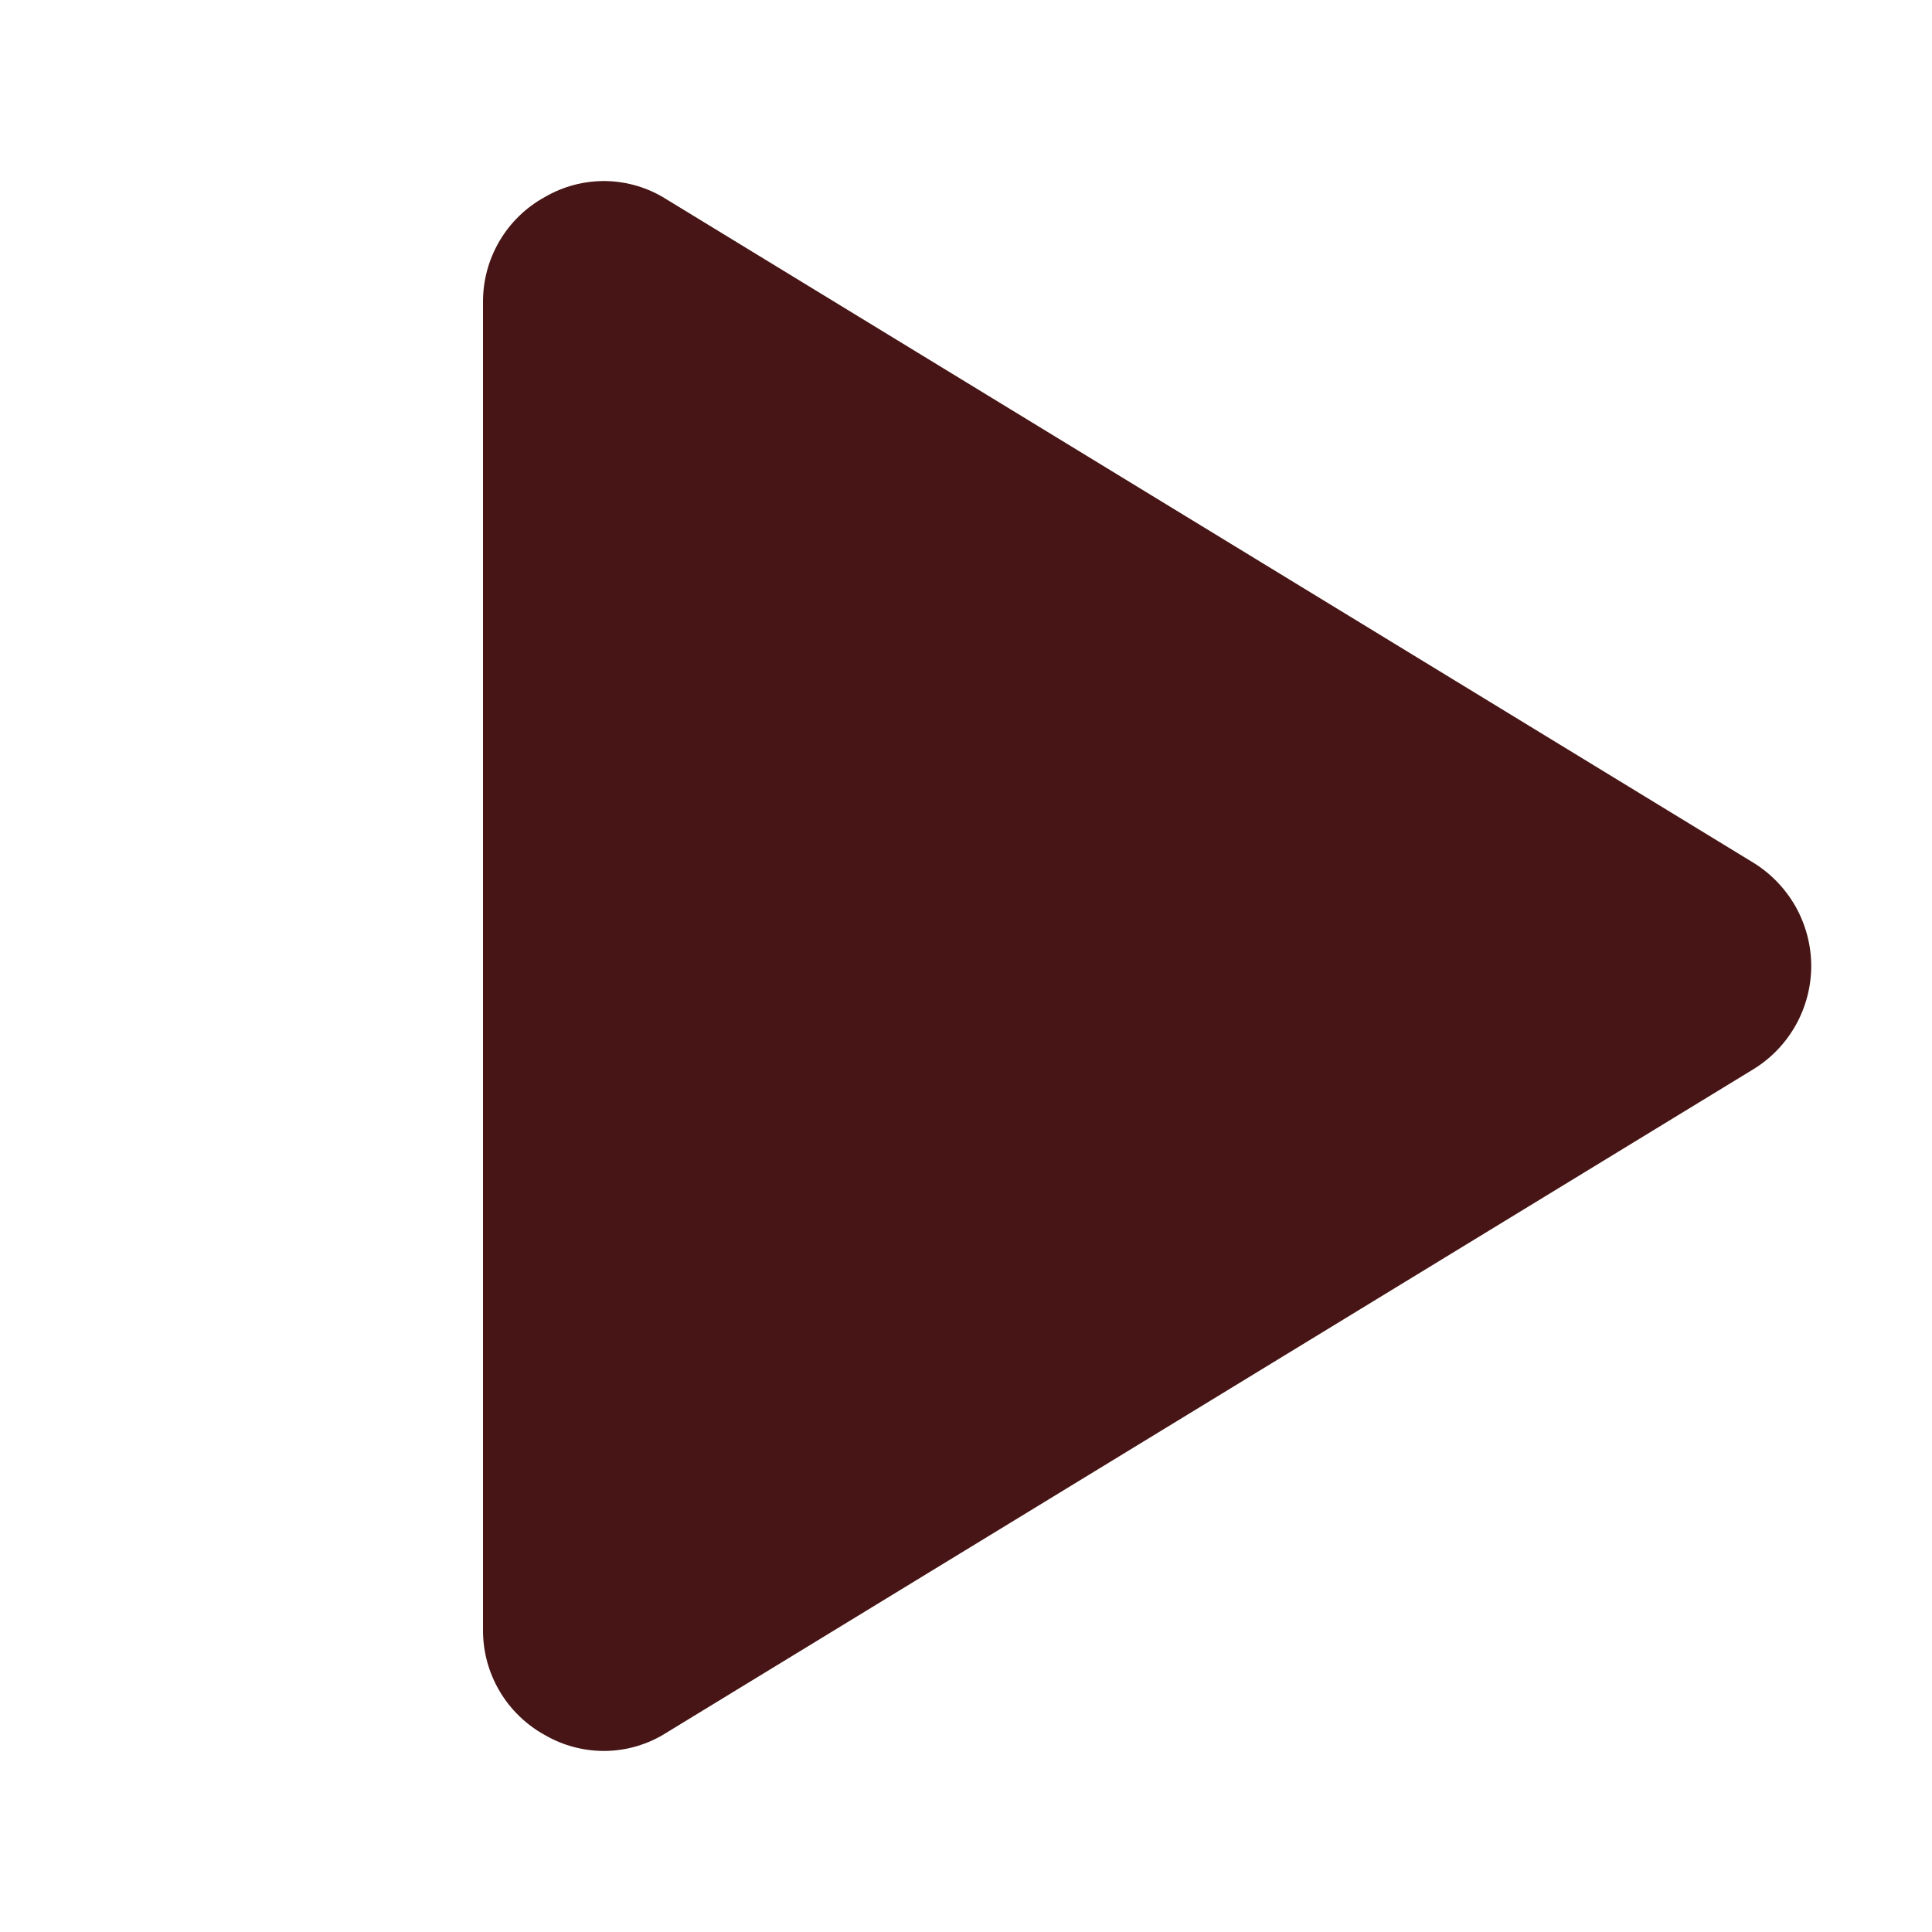
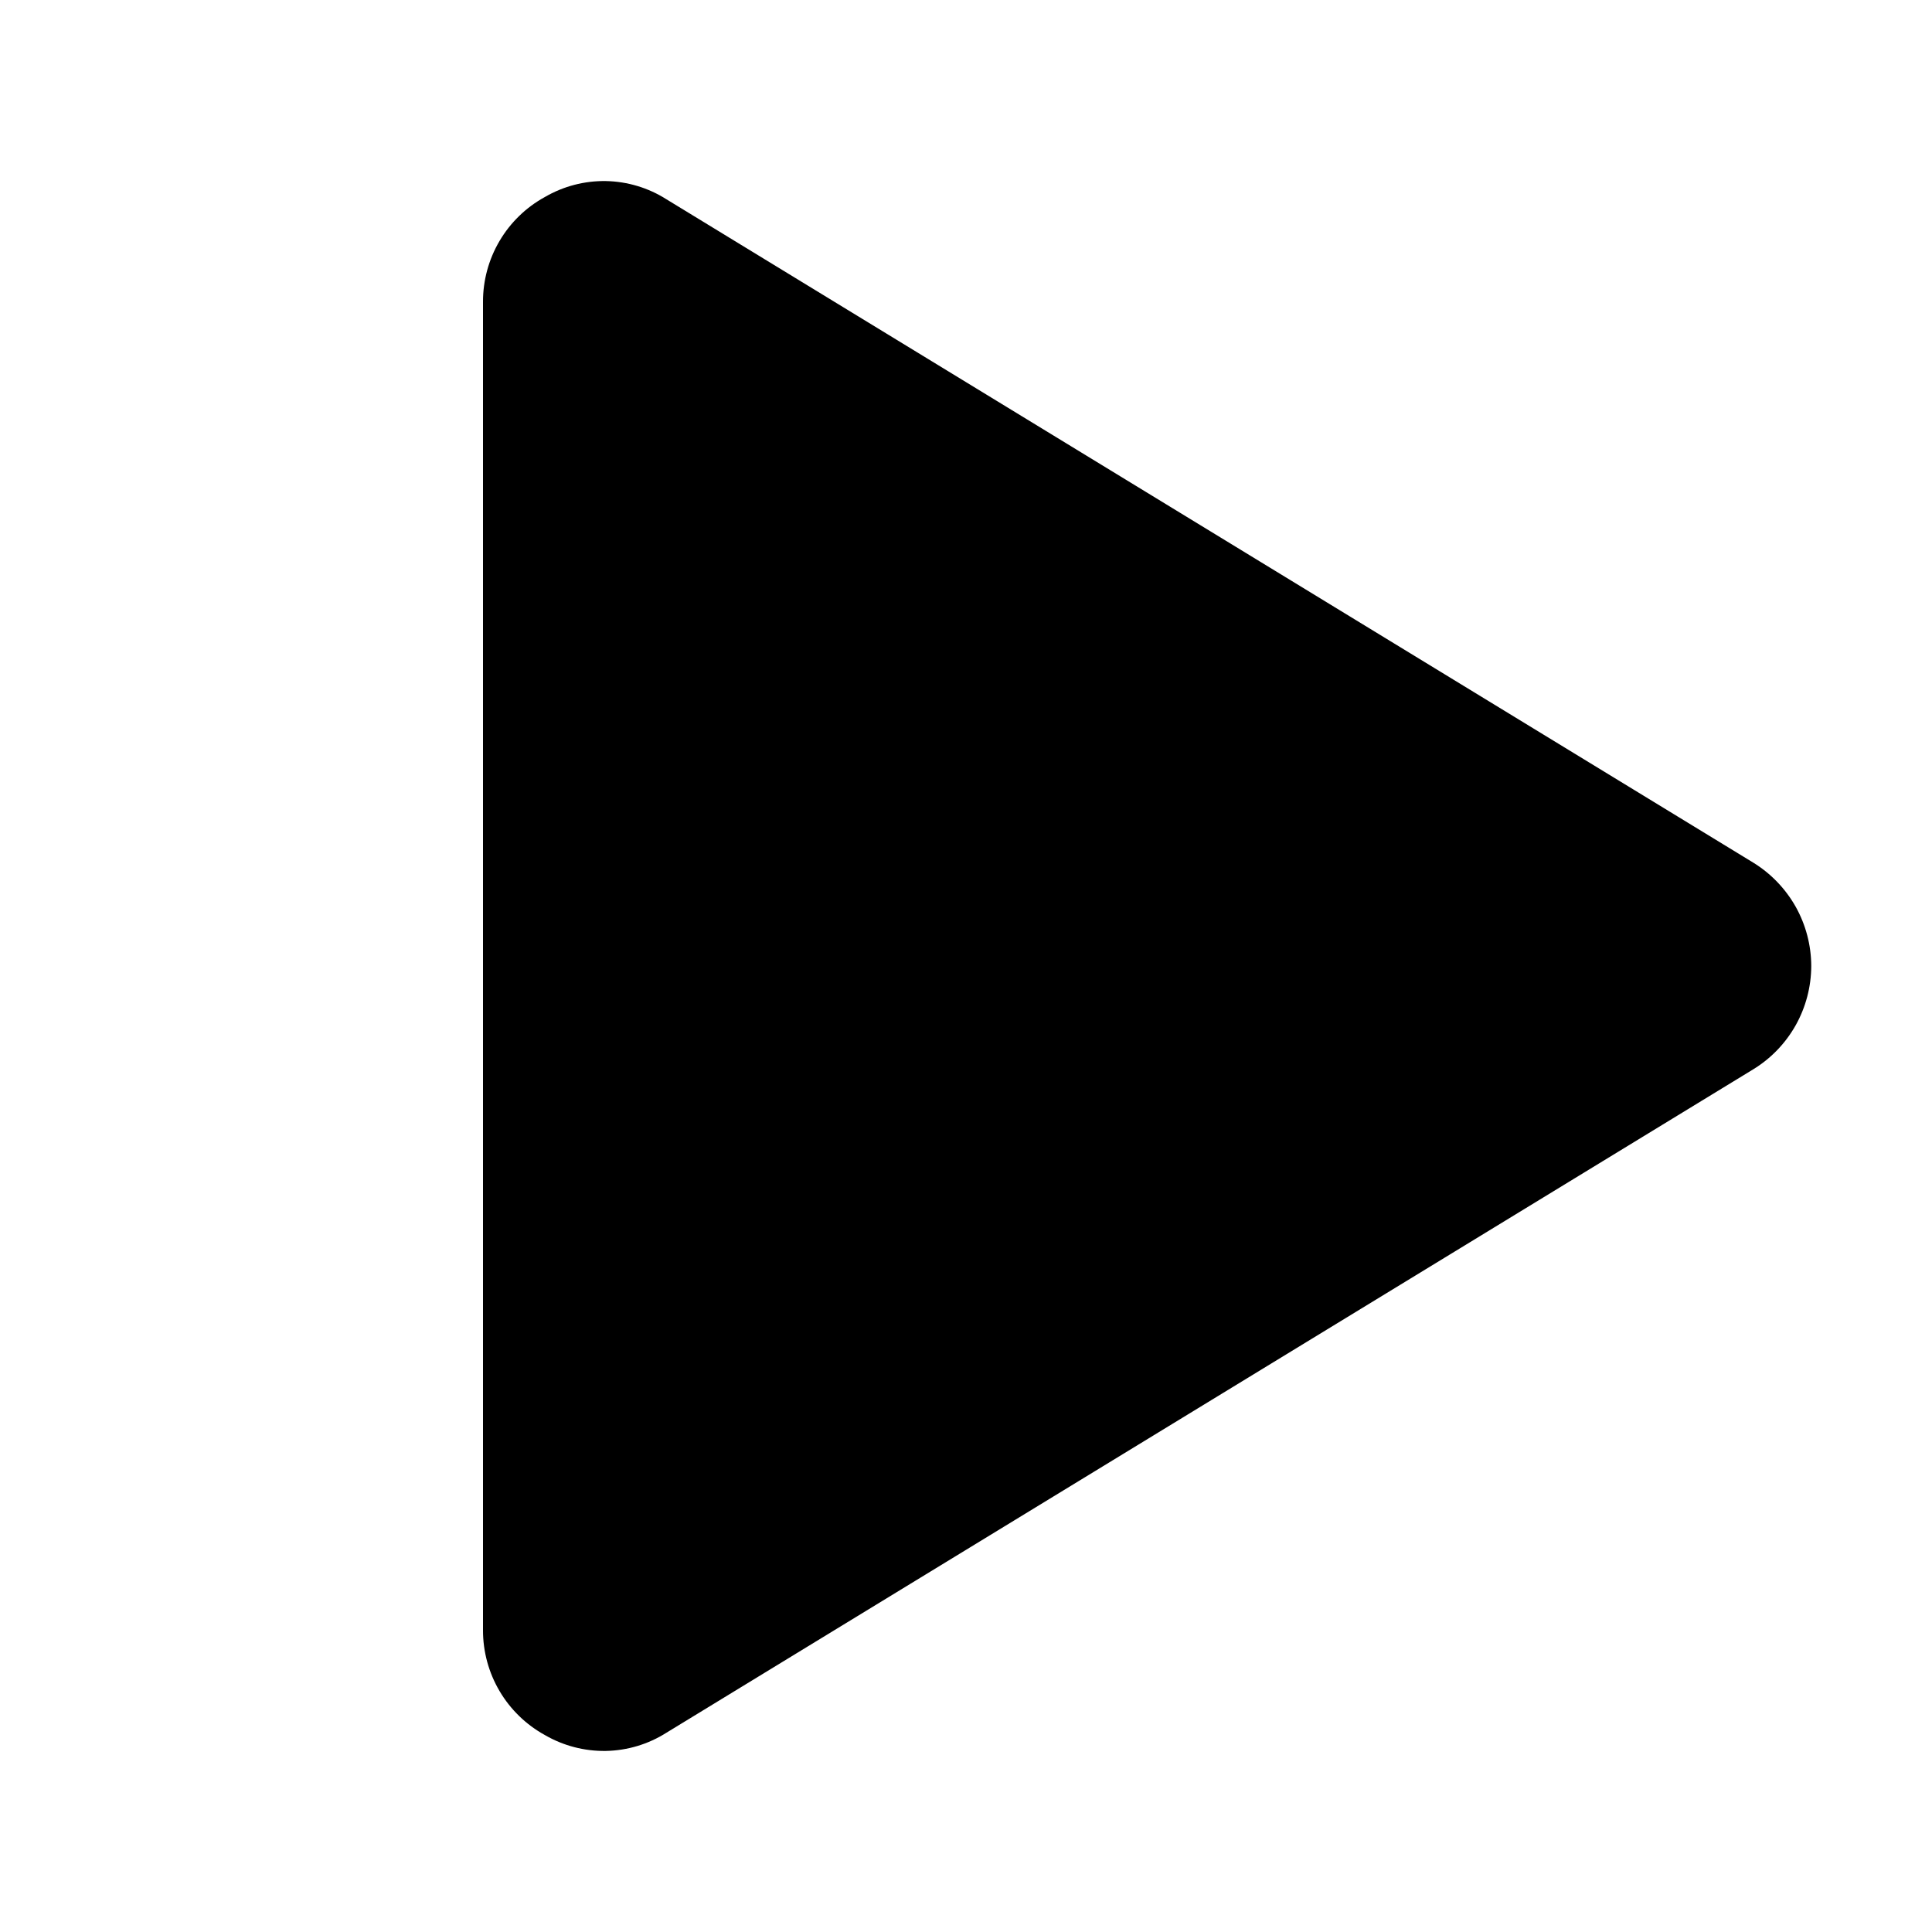
<svg xmlns="http://www.w3.org/2000/svg" width="32" height="32" viewBox="0 0 32 32" fill="none">
-   <path d="M30 16C29.999 16.344 29.91 16.682 29.742 16.982C29.573 17.282 29.331 17.533 29.038 17.712L11.037 28.7C10.738 28.89 10.391 28.994 10.037 29.001C9.682 29.007 9.332 28.916 9.025 28.738C8.714 28.567 8.454 28.315 8.274 28.009C8.094 27.704 7.999 27.355 8 27V5C7.999 4.645 8.094 4.296 8.274 3.991C8.454 3.685 8.714 3.433 9.025 3.263C9.332 3.084 9.682 2.993 10.037 2.999C10.391 3.006 10.738 3.11 11.037 3.3L29.038 14.287C29.331 14.467 29.573 14.719 29.742 15.018C29.91 15.318 29.999 15.656 30 16Z" fill="#471515" />
+   <path d="M30 16C29.999 16.344 29.91 16.682 29.742 16.982C29.573 17.282 29.331 17.533 29.038 17.712L11.037 28.7C10.738 28.89 10.391 28.994 10.037 29.001C9.682 29.007 9.332 28.916 9.025 28.738C8.714 28.567 8.454 28.315 8.274 28.009C8.094 27.704 7.999 27.355 8 27V5C7.999 4.645 8.094 4.296 8.274 3.991C8.454 3.685 8.714 3.433 9.025 3.263C9.332 3.084 9.682 2.993 10.037 2.999C10.391 3.006 10.738 3.11 11.037 3.3L29.038 14.287C29.331 14.467 29.573 14.719 29.742 15.018C29.91 15.318 29.999 15.656 30 16Z" fill="#000" />
</svg>
